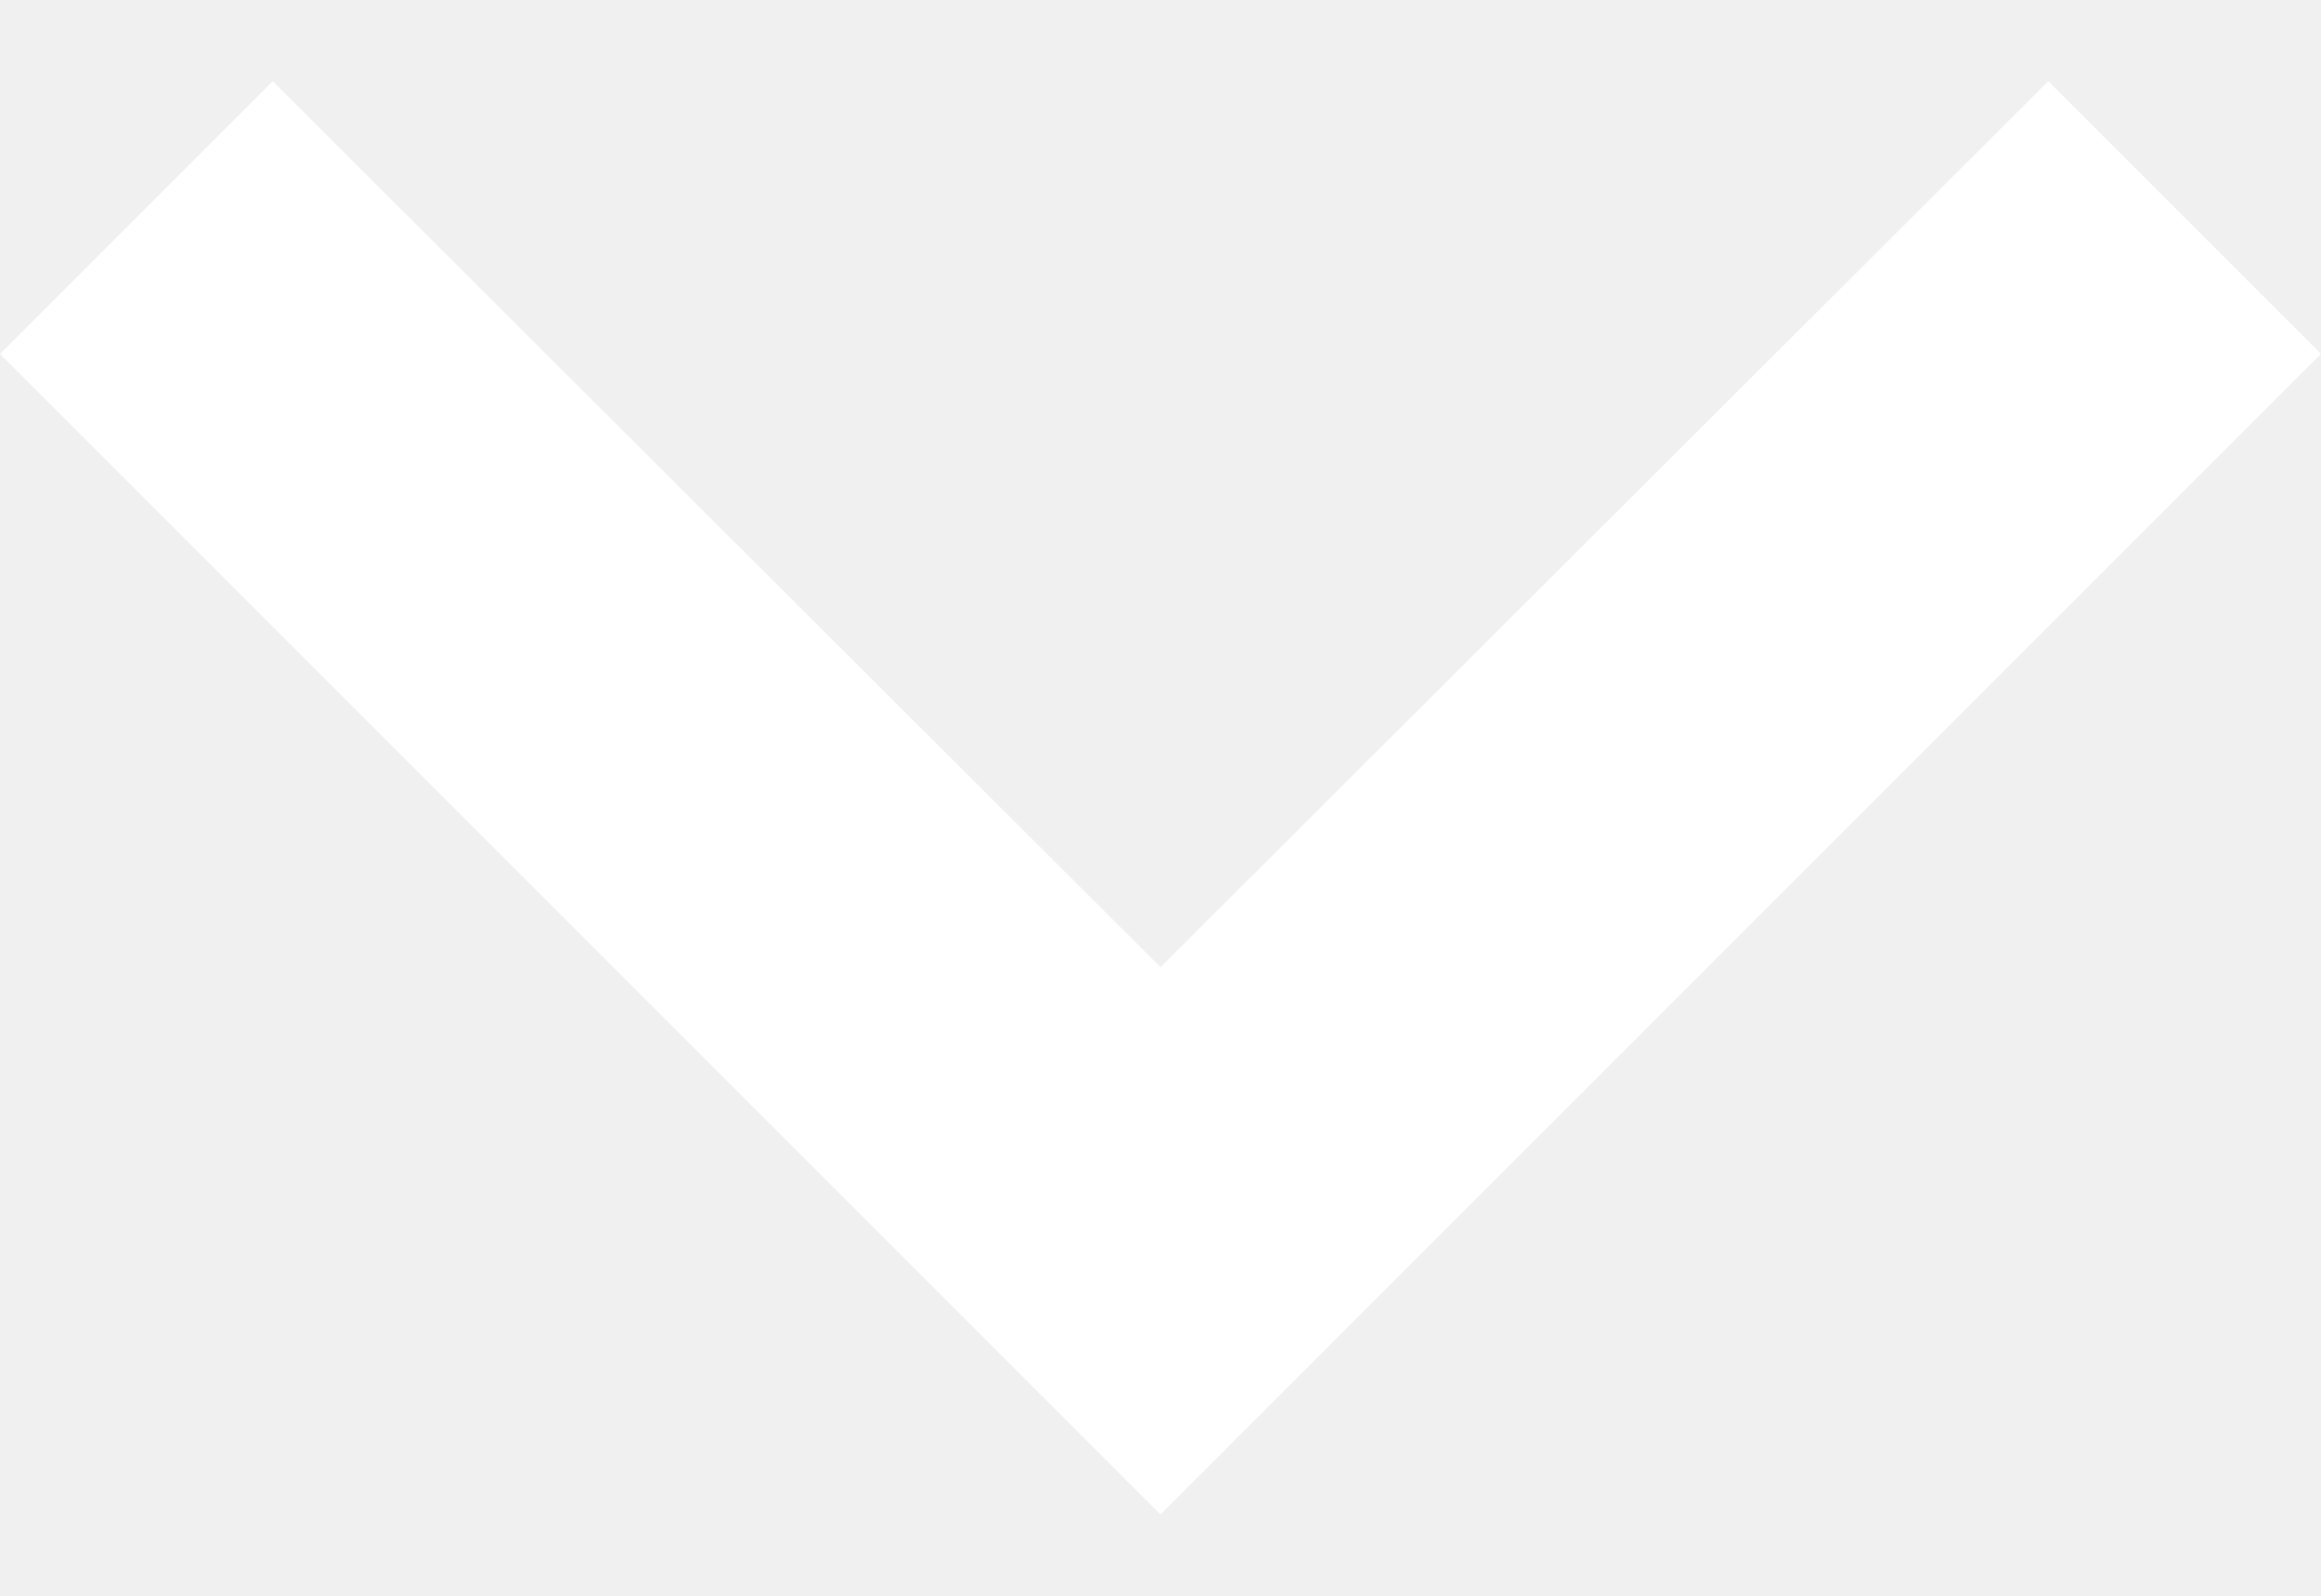
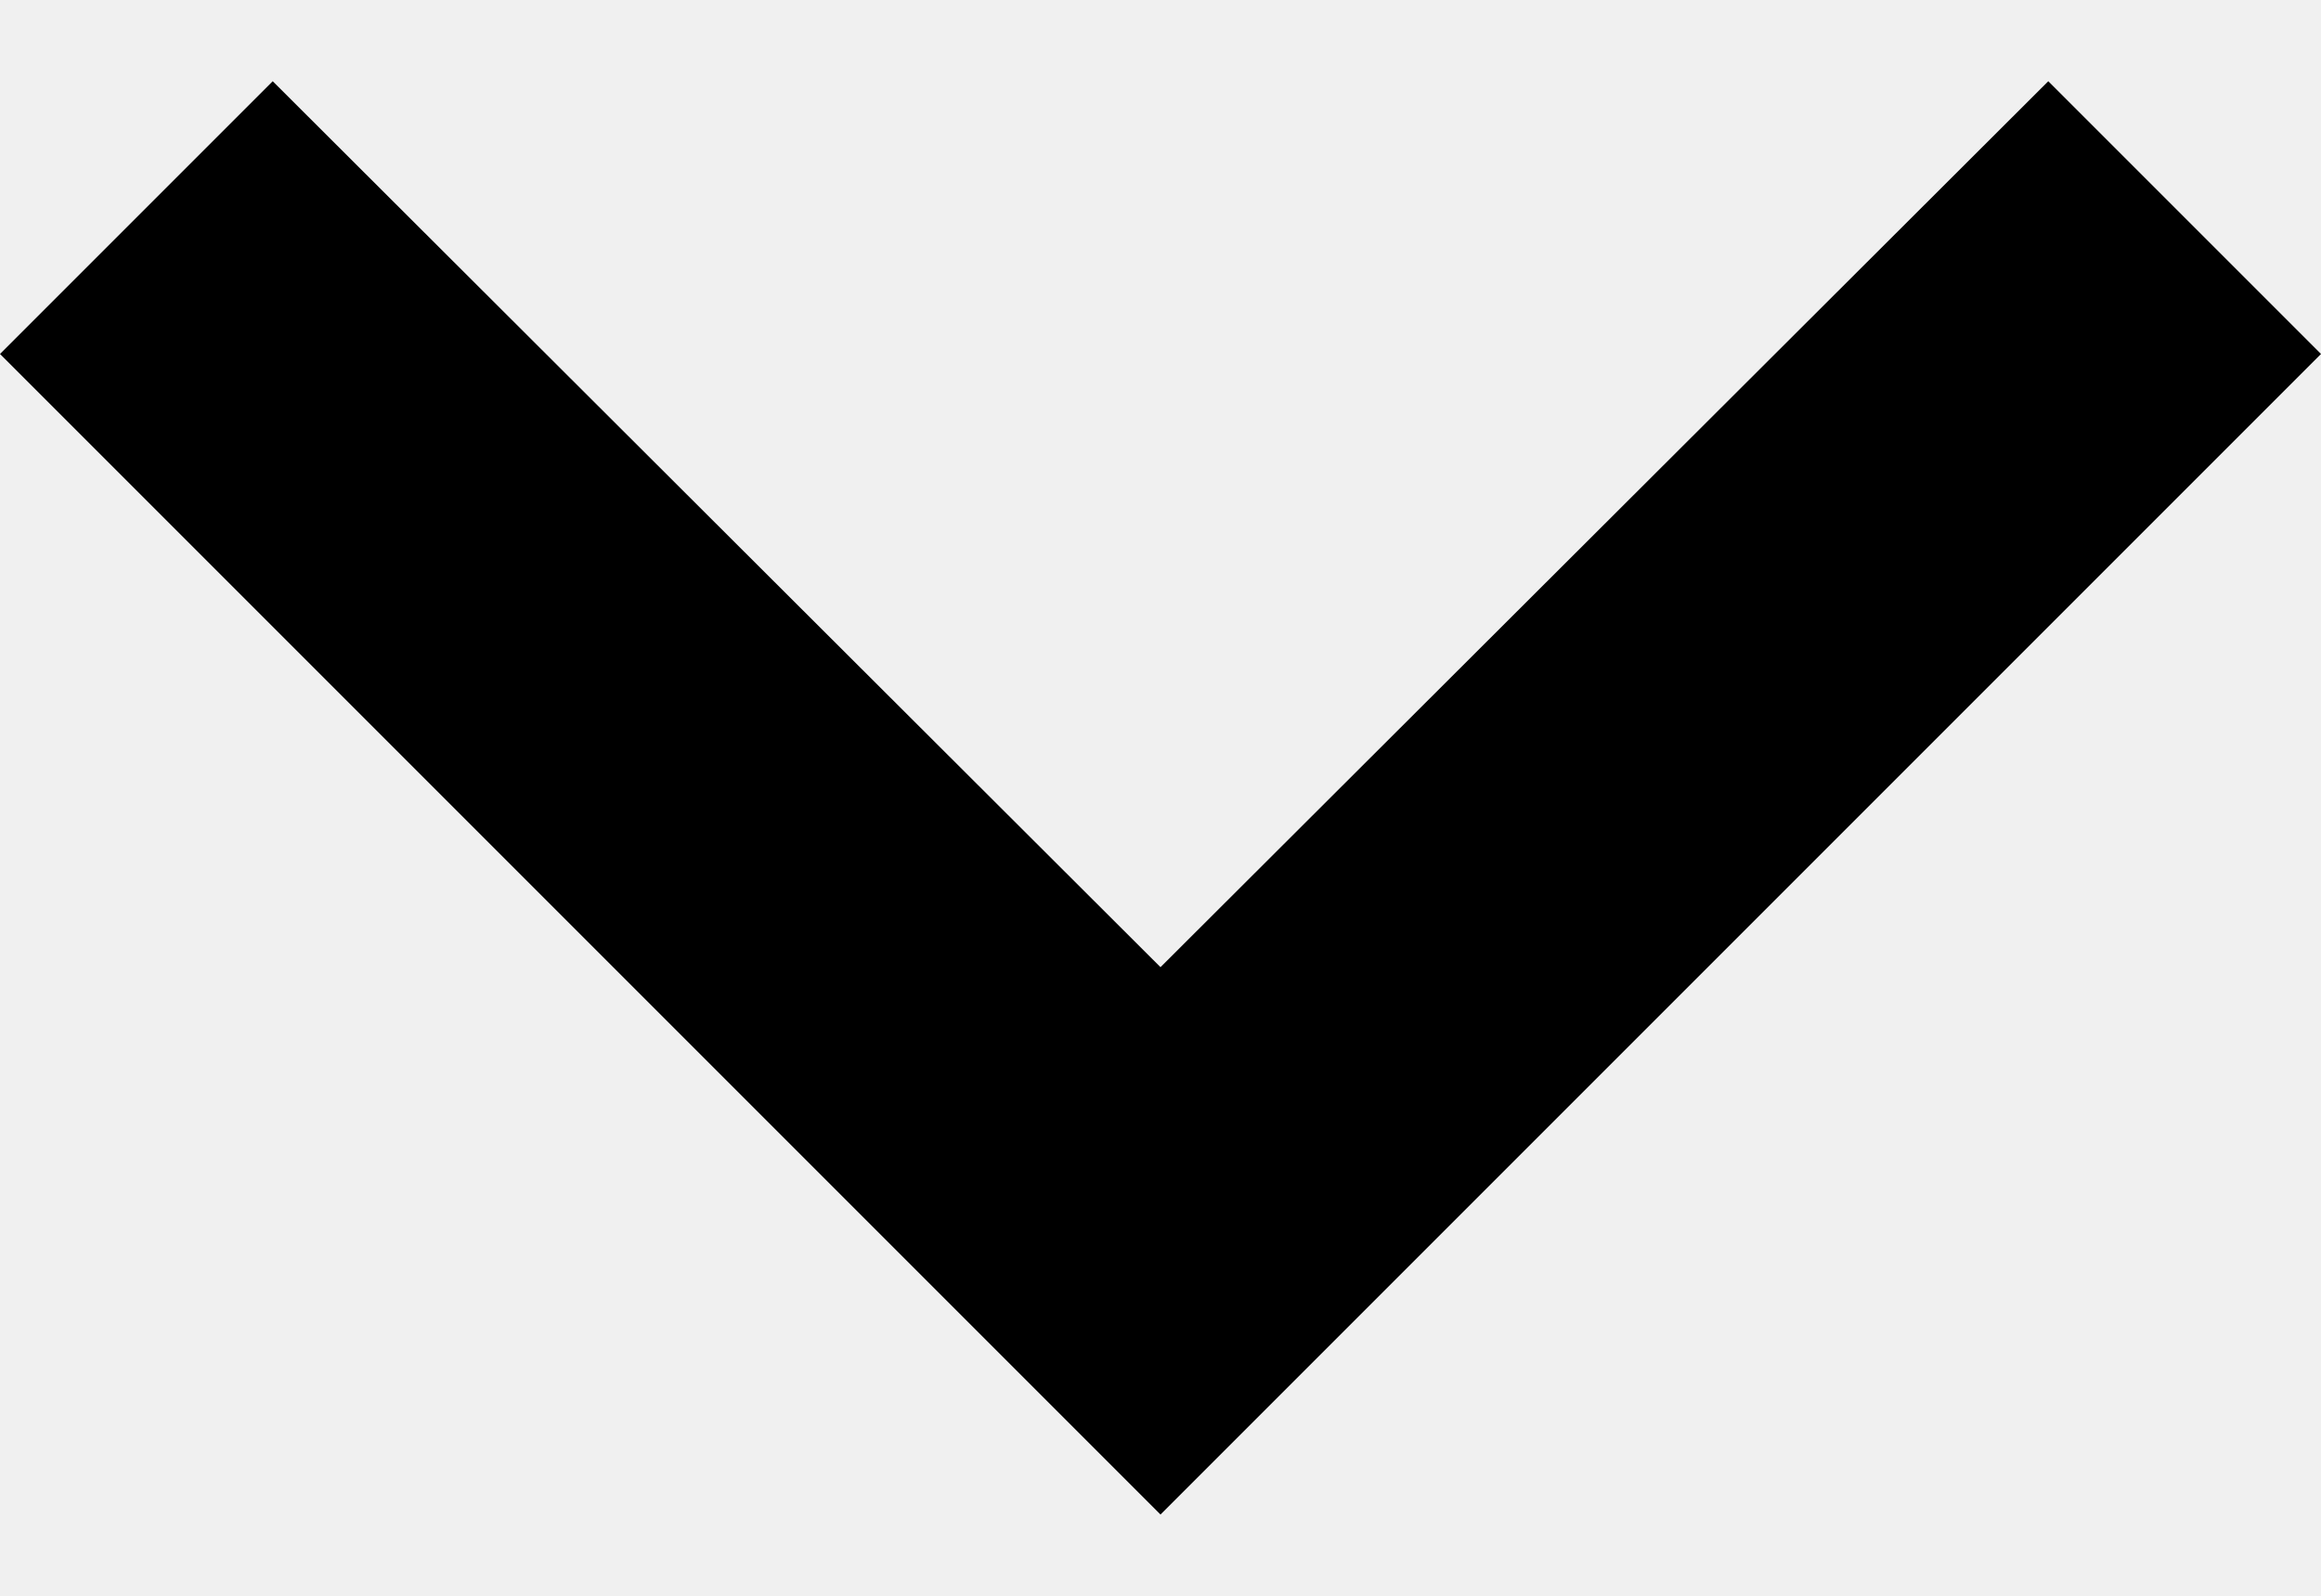
<svg xmlns="http://www.w3.org/2000/svg" width="16" height="11" viewBox="0 0 16 11" fill="none">
-   <path fill-rule="evenodd" clip-rule="evenodd" d="M14.12 0.56L8 6.667L1.88 0.56L0 2.44L8 10.44L16 2.44L14.12 0.56Z" fill="white" />
+   <path fill-rule="evenodd" clip-rule="evenodd" d="M14.12 0.56L8 6.667L1.88 0.56L0 2.44L8 10.44L16 2.44L14.12 0.56Z" fill="black" />
</svg>
